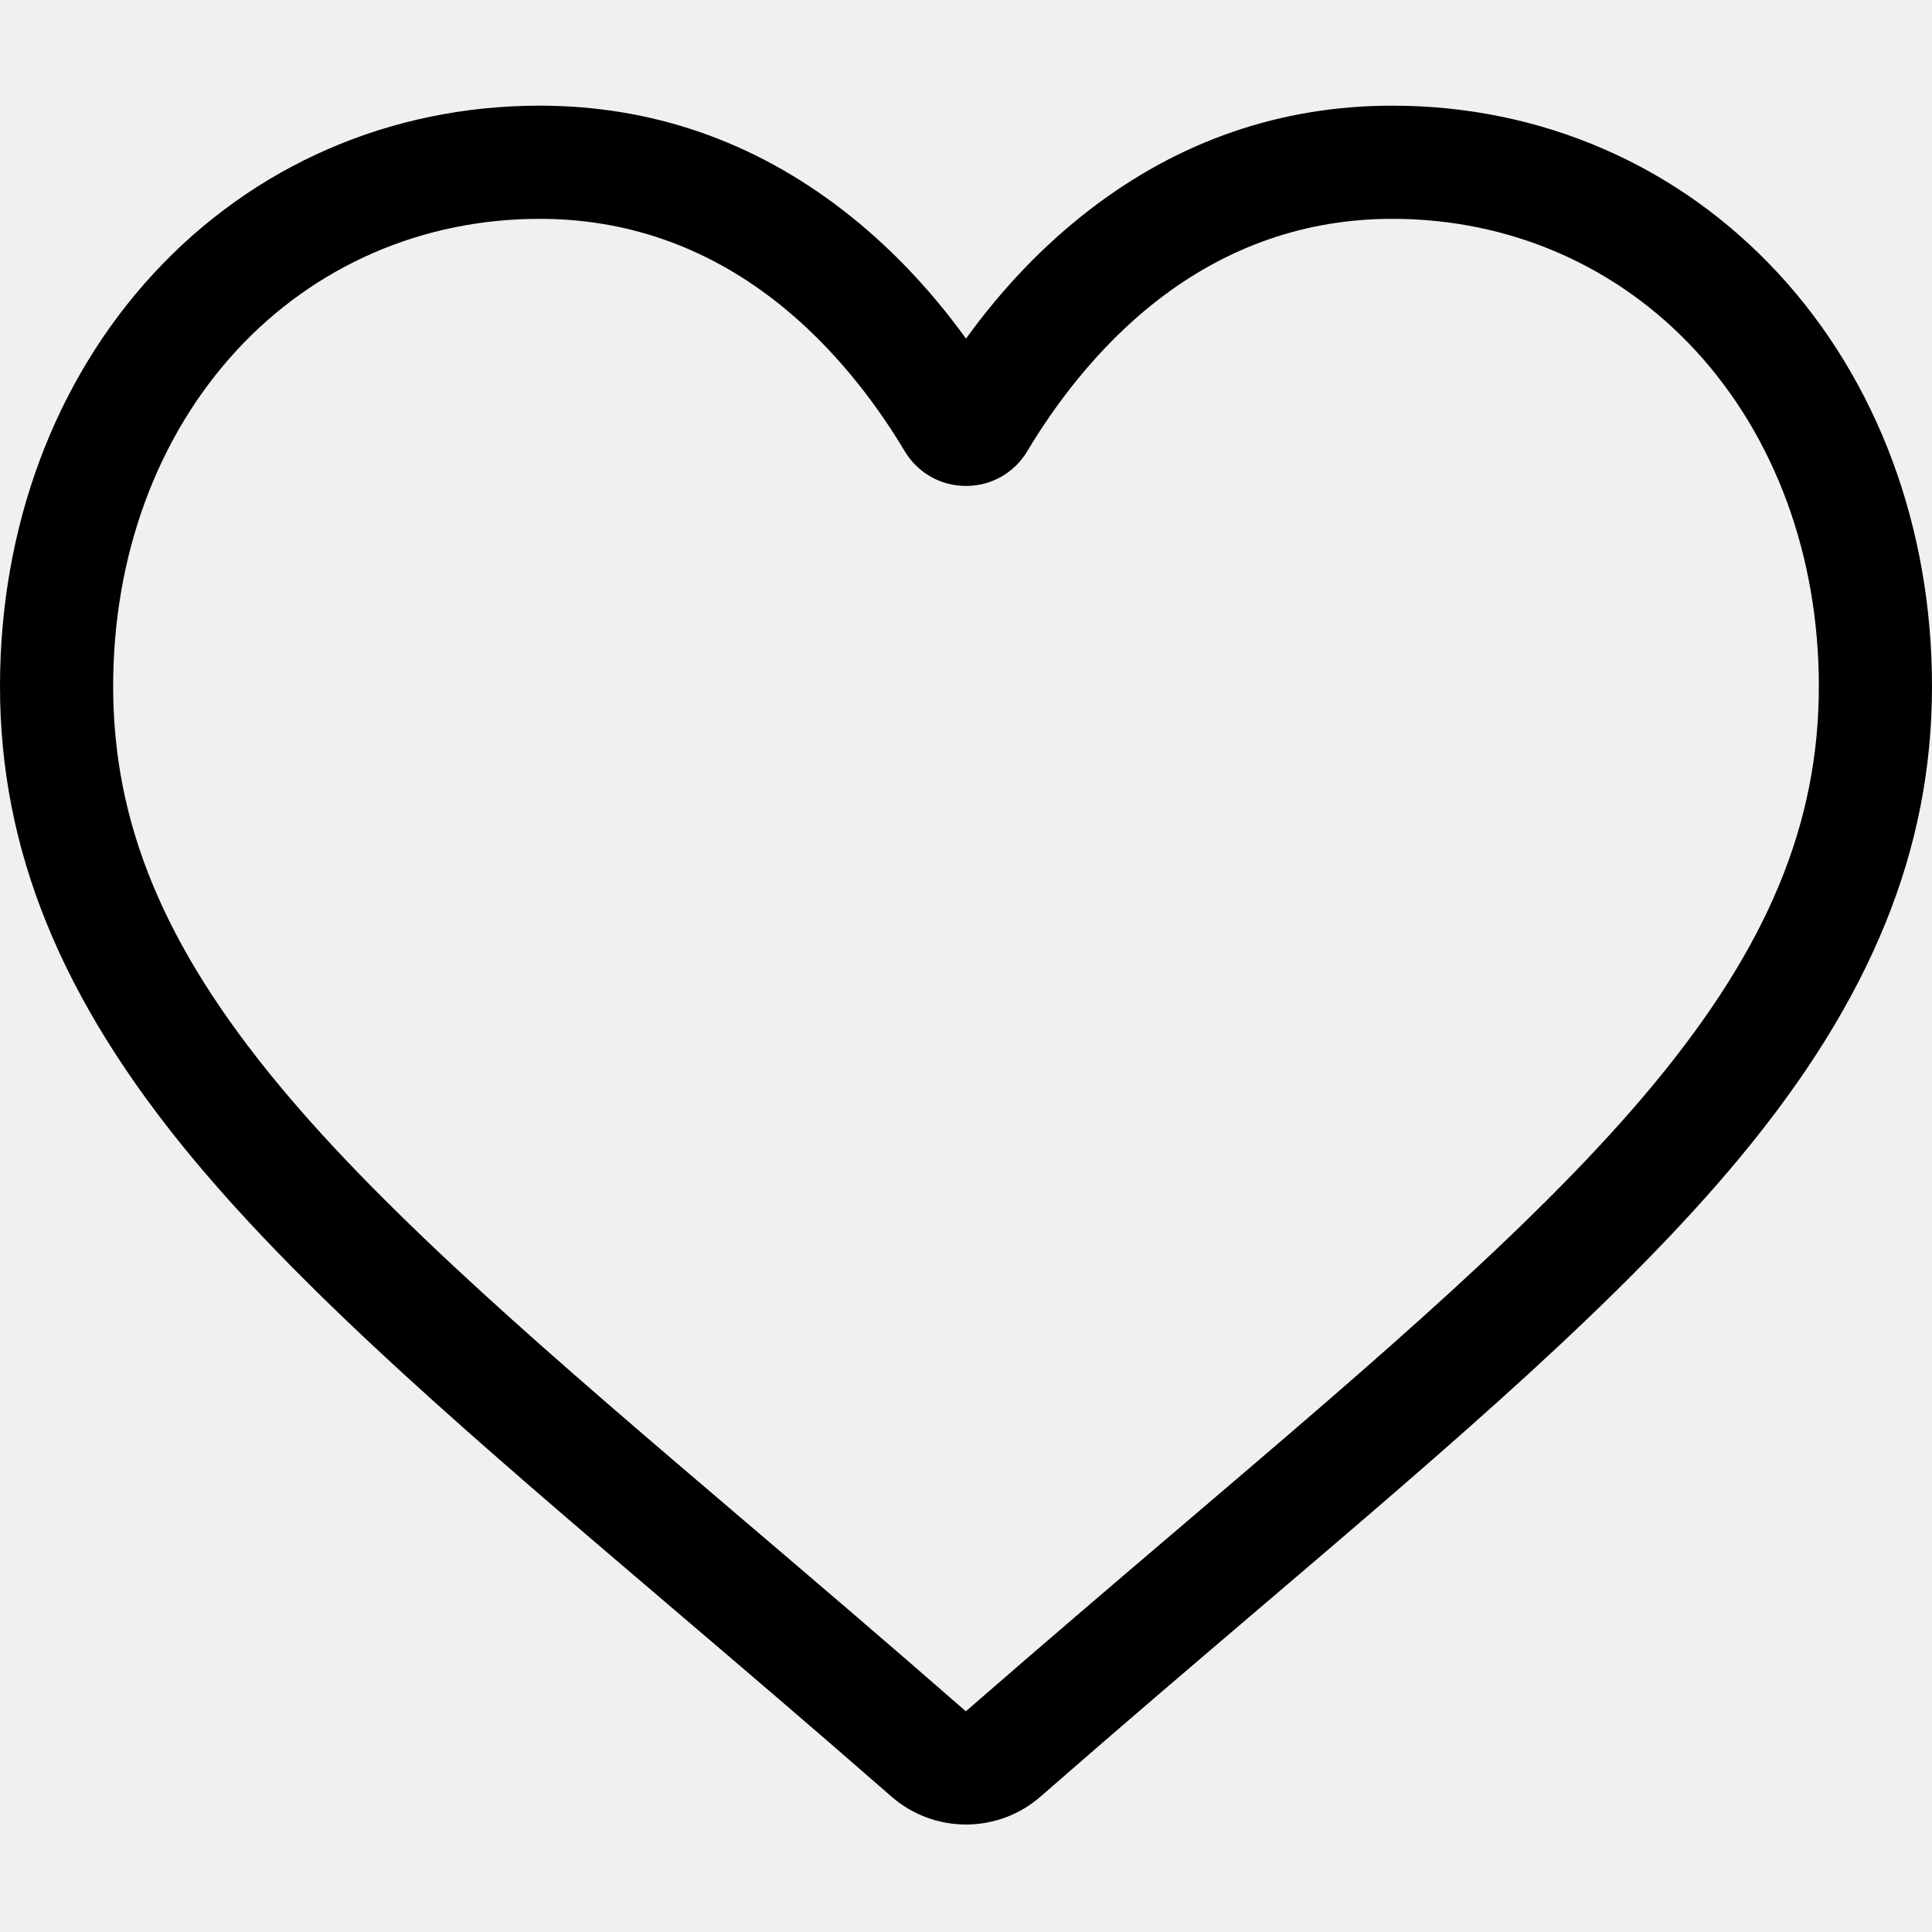
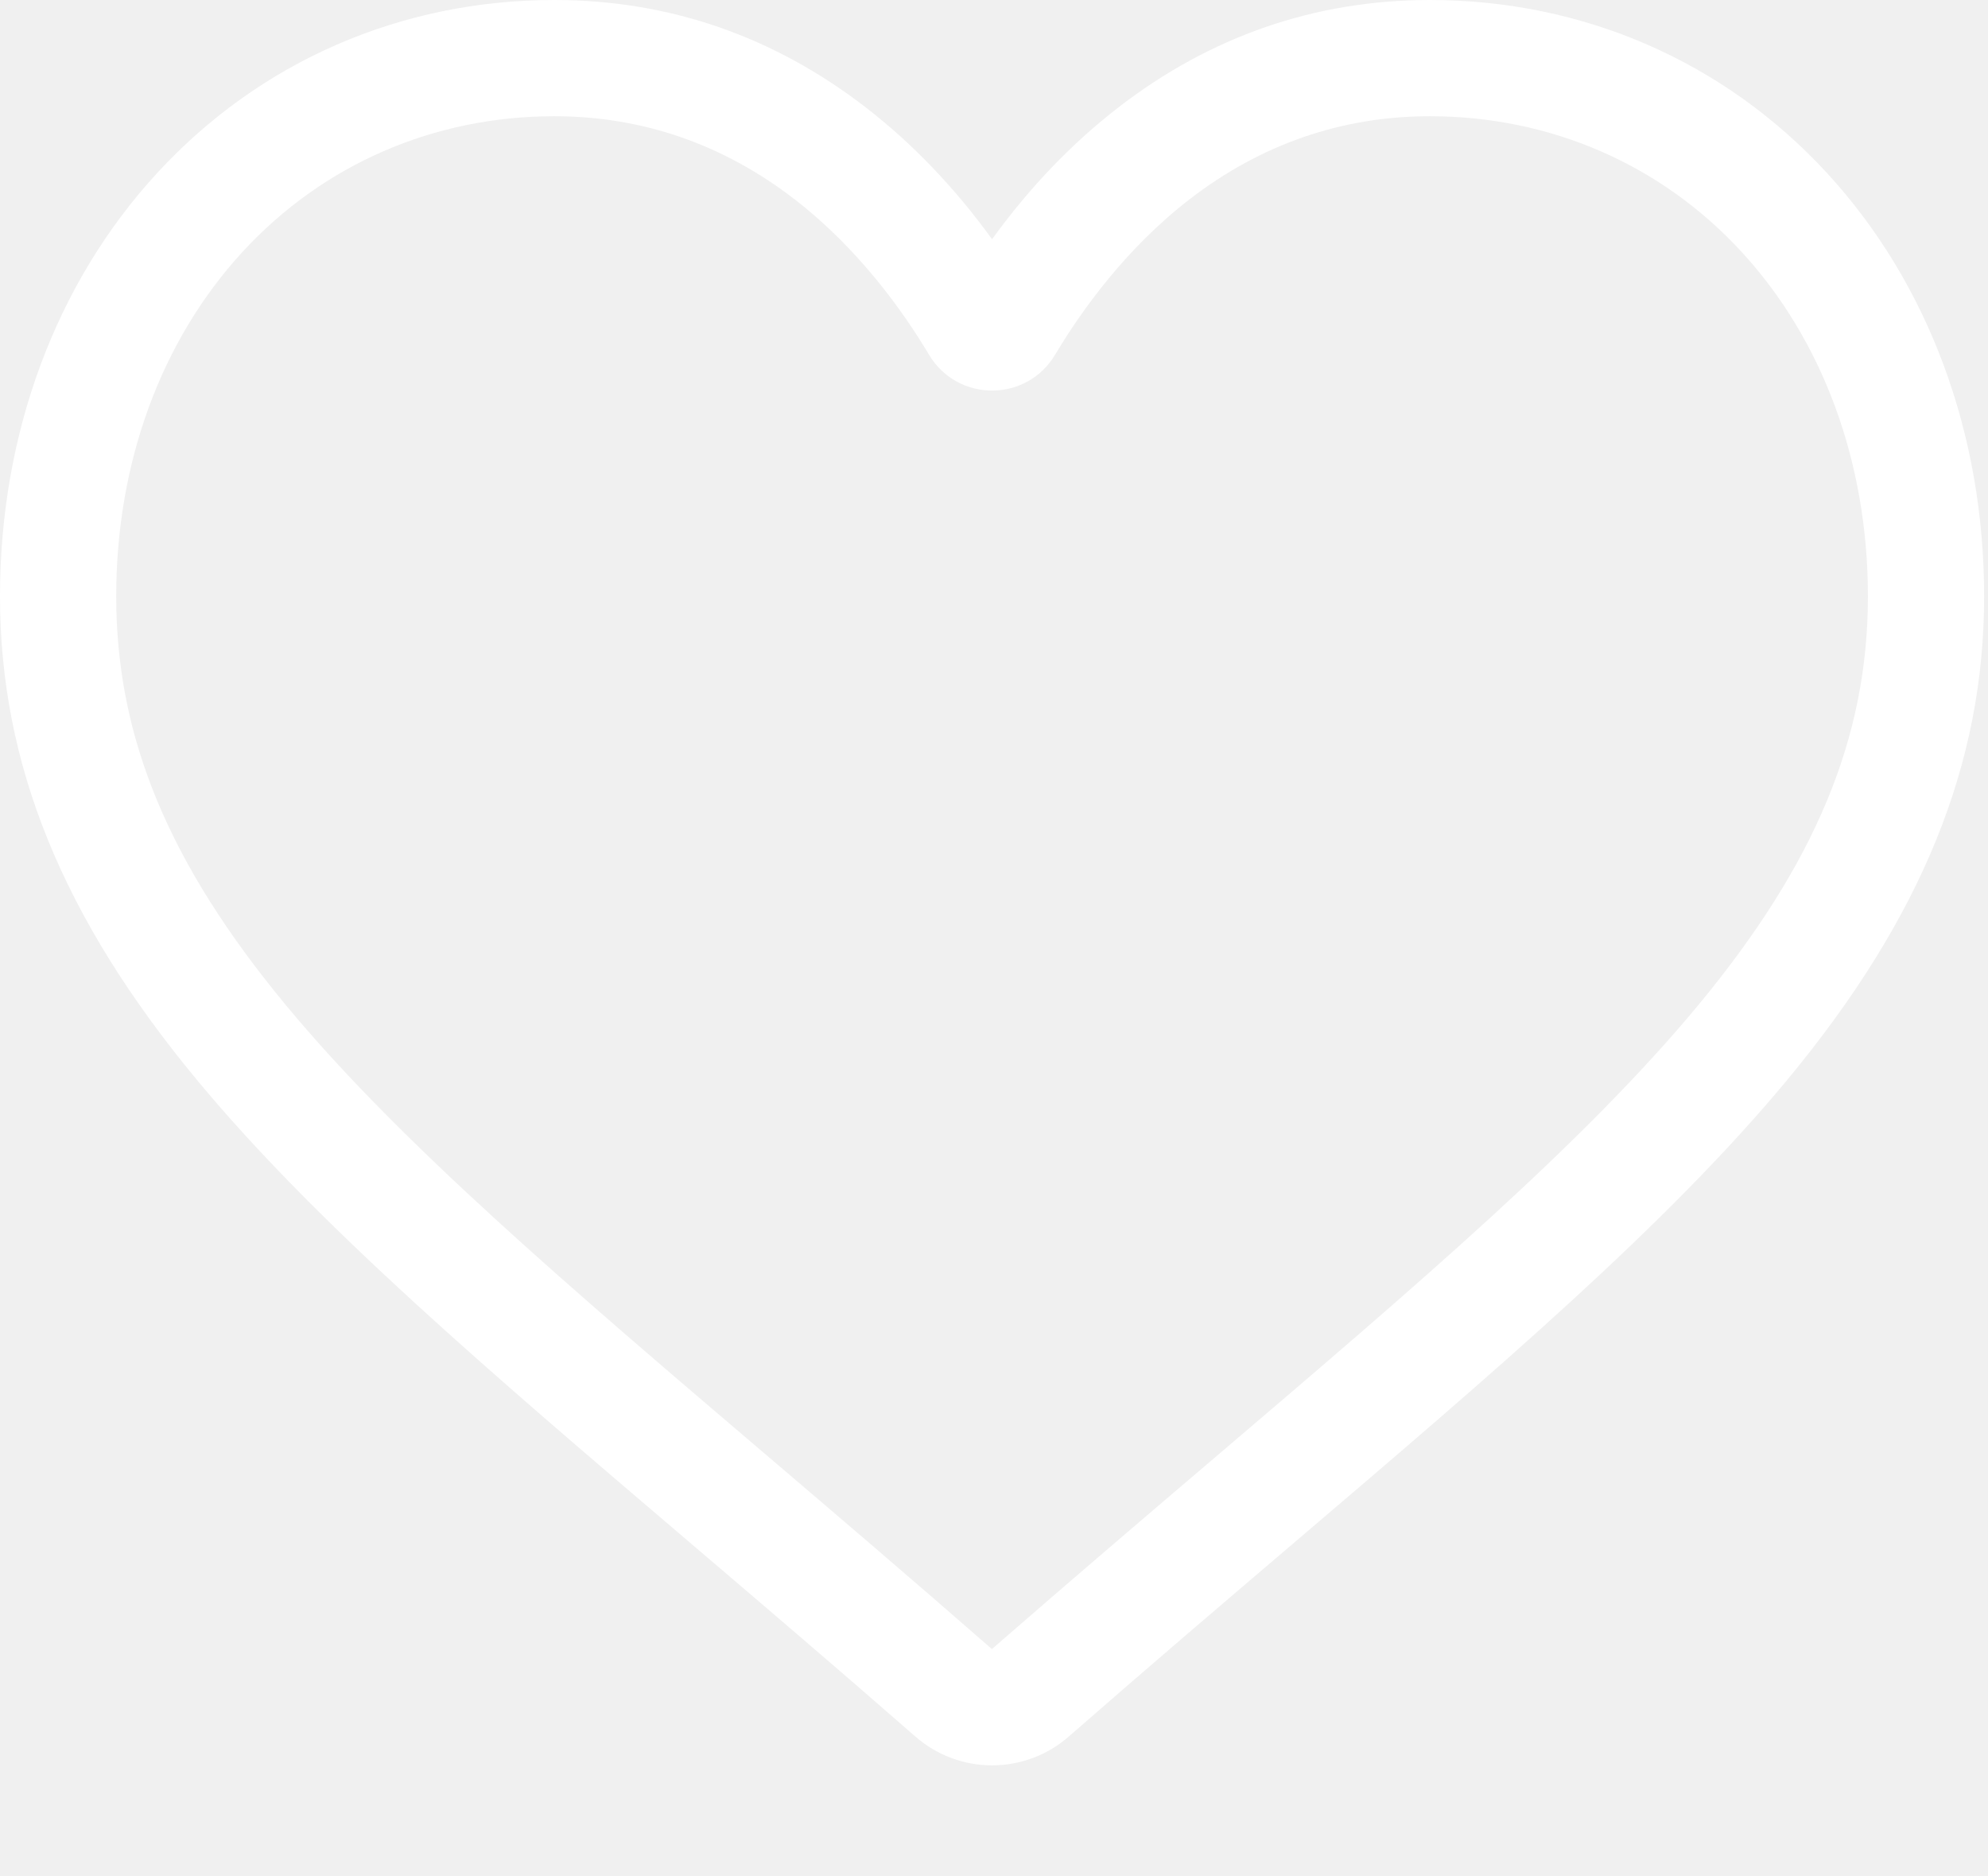
- <svg xmlns="http://www.w3.org/2000/svg" viewBox="0 -28 512.001 512">
-   <path d="m256 455.516c-7.289 0-14.316-2.641-19.793-7.438-20.684-18.086-40.625-35.082-58.219-50.074l-.09-.078c-51.582-43.957-96.125-81.918-127.117-119.312-34.645-41.805-50.781-81.441-50.781-124.742 0-42.07 14.426-80.883 40.617-109.293 26.504-28.746 62.871-44.578 102.414-44.578 29.555 0 56.621 9.344 80.445 27.77 12.023 9.301 22.922 20.684 32.523 33.961 9.605-13.277 20.5-24.66 32.527-33.961 23.824-18.426 50.891-27.77 80.445-27.77 39.539 0 75.91 15.832 102.414 44.578 26.191 28.41 40.613 67.223 40.613 109.293 0 43.301-16.133 82.938-50.777 124.738-30.992 37.398-75.531 75.355-127.105 119.309-17.625 15.016-37.598 32.039-58.328 50.168-5.473 4.789-12.504 7.43-19.789 7.43zm-112.969-425.523c-31.066 0-59.605 12.398-80.367 34.914-21.07 22.855-32.676 54.449-32.676 88.965 0 36.418 13.535 68.988 43.883 105.605 29.332 35.395 72.961 72.574 123.477 115.625l.094.078c17.66 15.051 37.68 32.113 58.516 50.332 20.961-18.254 41.012-35.344 58.707-50.418 50.512-43.051 94.137-80.223 123.469-115.617 30.344-36.617 43.879-69.188 43.879-105.605 0-34.516-11.605-66.109-32.676-88.965-20.758-22.516-49.301-34.914-80.363-34.914-22.758 0-43.652 7.234-62.102 21.5-16.441 12.719-27.895 28.797-34.609 40.047-3.453 5.785-9.531 9.238-16.262 9.238s-12.809-3.453-16.262-9.238c-6.711-11.25-18.164-27.328-34.609-40.047-18.449-14.266-39.344-21.5-62.098-21.5zm0 0" />
+ <svg xmlns="http://www.w3.org/2000/svg" width="513px" height="484px" viewBox="0 0 513 484" version="1.1">
+   <path id="Путь" d="M256 455.516 C248.711 455.516 241.684 452.875 236.207 448.078 215.523 429.992 195.582 412.996 177.988 398.004 L177.898 397.926 C126.316 353.969 81.773 316.008 50.781 278.613 16.137 236.809 0 197.172 0 153.871 0 111.801 14.426 72.988 40.617 44.578 67.121 15.832 103.488 0 143.031 0 172.586 0 199.652 9.344 223.477 27.77 235.5 37.07 246.398 48.453 256 61.73 265.605 48.453 276.5 37.07 288.527 27.77 312.352 9.344 339.418 0 368.973 0 408.512 0 444.883 15.832 471.387 44.578 497.578 72.988 512 111.801 512 153.871 512 197.172 495.867 236.809 461.223 278.609 430.23 316.008 385.691 353.965 334.117 397.918 316.492 412.934 296.52 429.957 275.789 448.086 270.316 452.875 263.285 455.516 256 455.516 Z M143.031 29.992 C111.965 29.992 83.426 42.391 62.664 64.906 41.594 87.762 29.988 119.355 29.988 153.871 29.988 190.289 43.523 222.859 73.871 259.477 103.203 294.871 146.832 332.051 197.348 375.102 L197.441 375.18 C215.102 390.23 235.121 407.293 255.957 425.512 276.918 407.258 296.969 390.168 314.664 375.094 365.176 332.043 408.801 294.871 438.133 259.477 468.477 222.859 482.012 190.289 482.012 153.871 482.012 119.355 470.406 87.762 449.336 64.906 428.578 42.391 400.035 29.992 368.973 29.992 346.215 29.992 325.32 37.227 306.871 51.492 290.43 64.211 278.977 80.289 272.262 91.539 268.809 97.324 262.73 100.777 256 100.777 249.27 100.777 243.191 97.324 239.738 91.539 233.027 80.289 221.574 64.211 205.129 51.492 186.68 37.227 165.785 29.992 143.031 29.992 Z M143.031 29.992" fill="#ffffff" fill-opacity="1" stroke="none" />
</svg>
